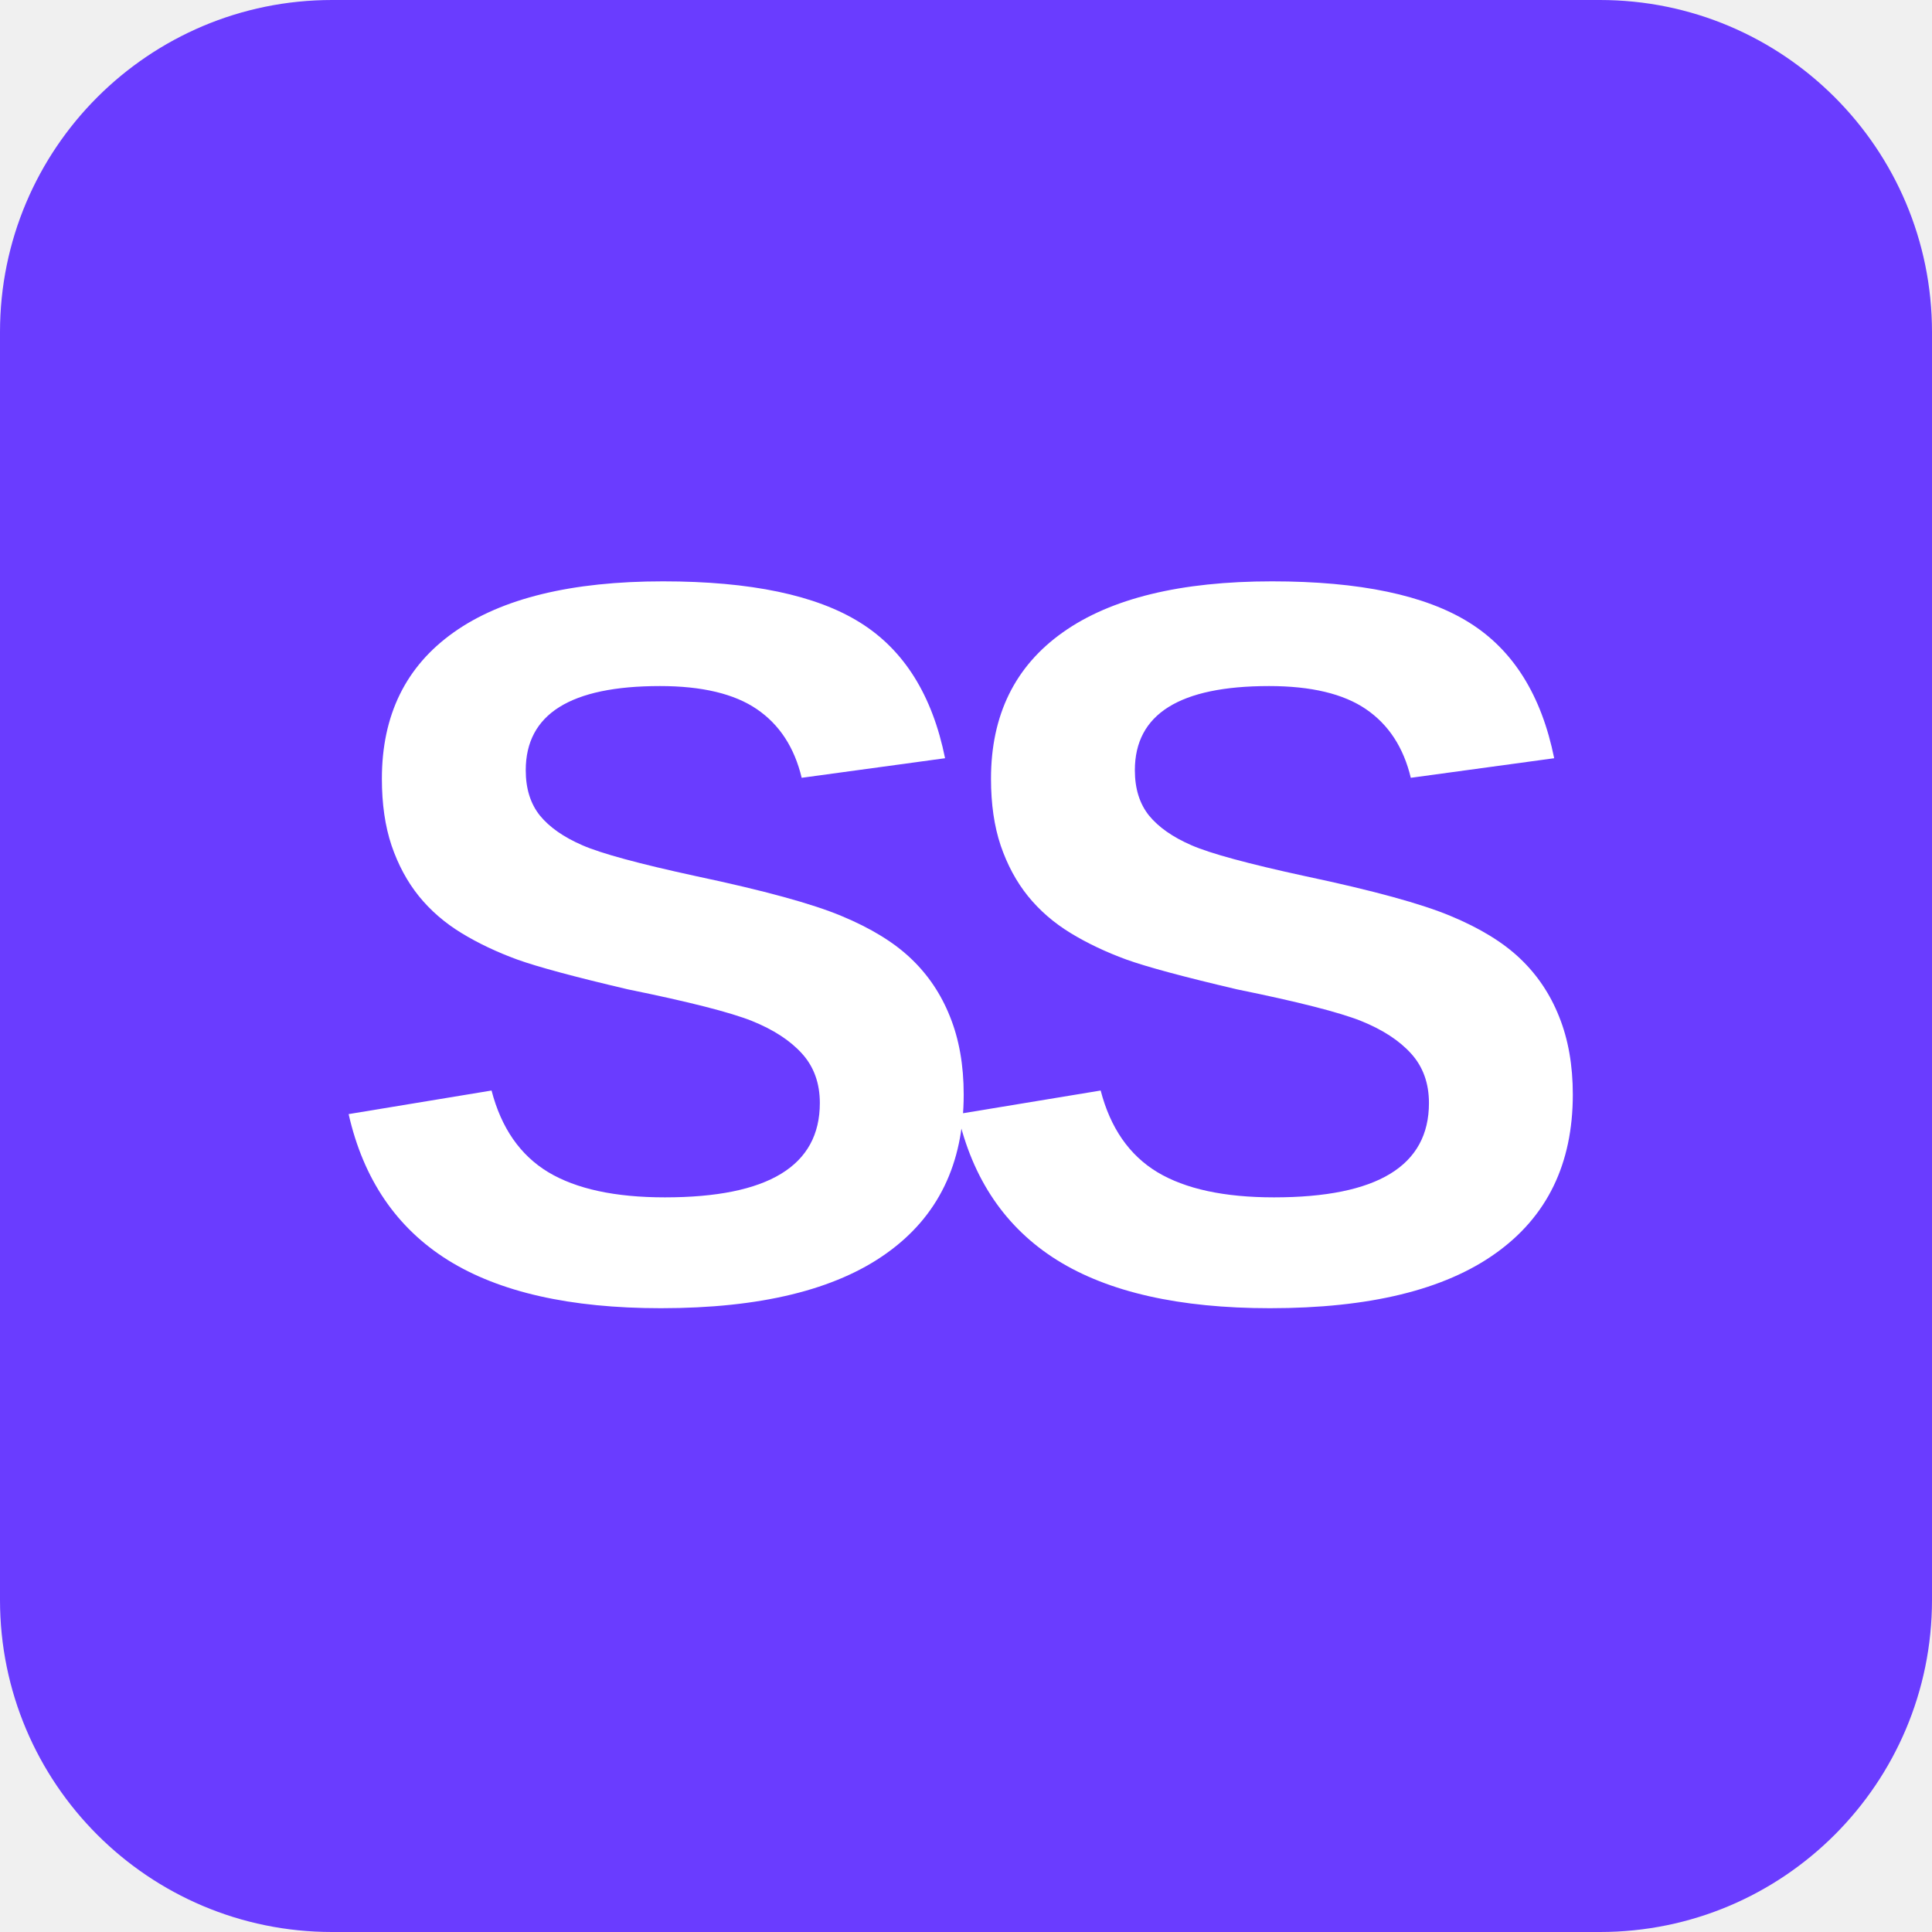
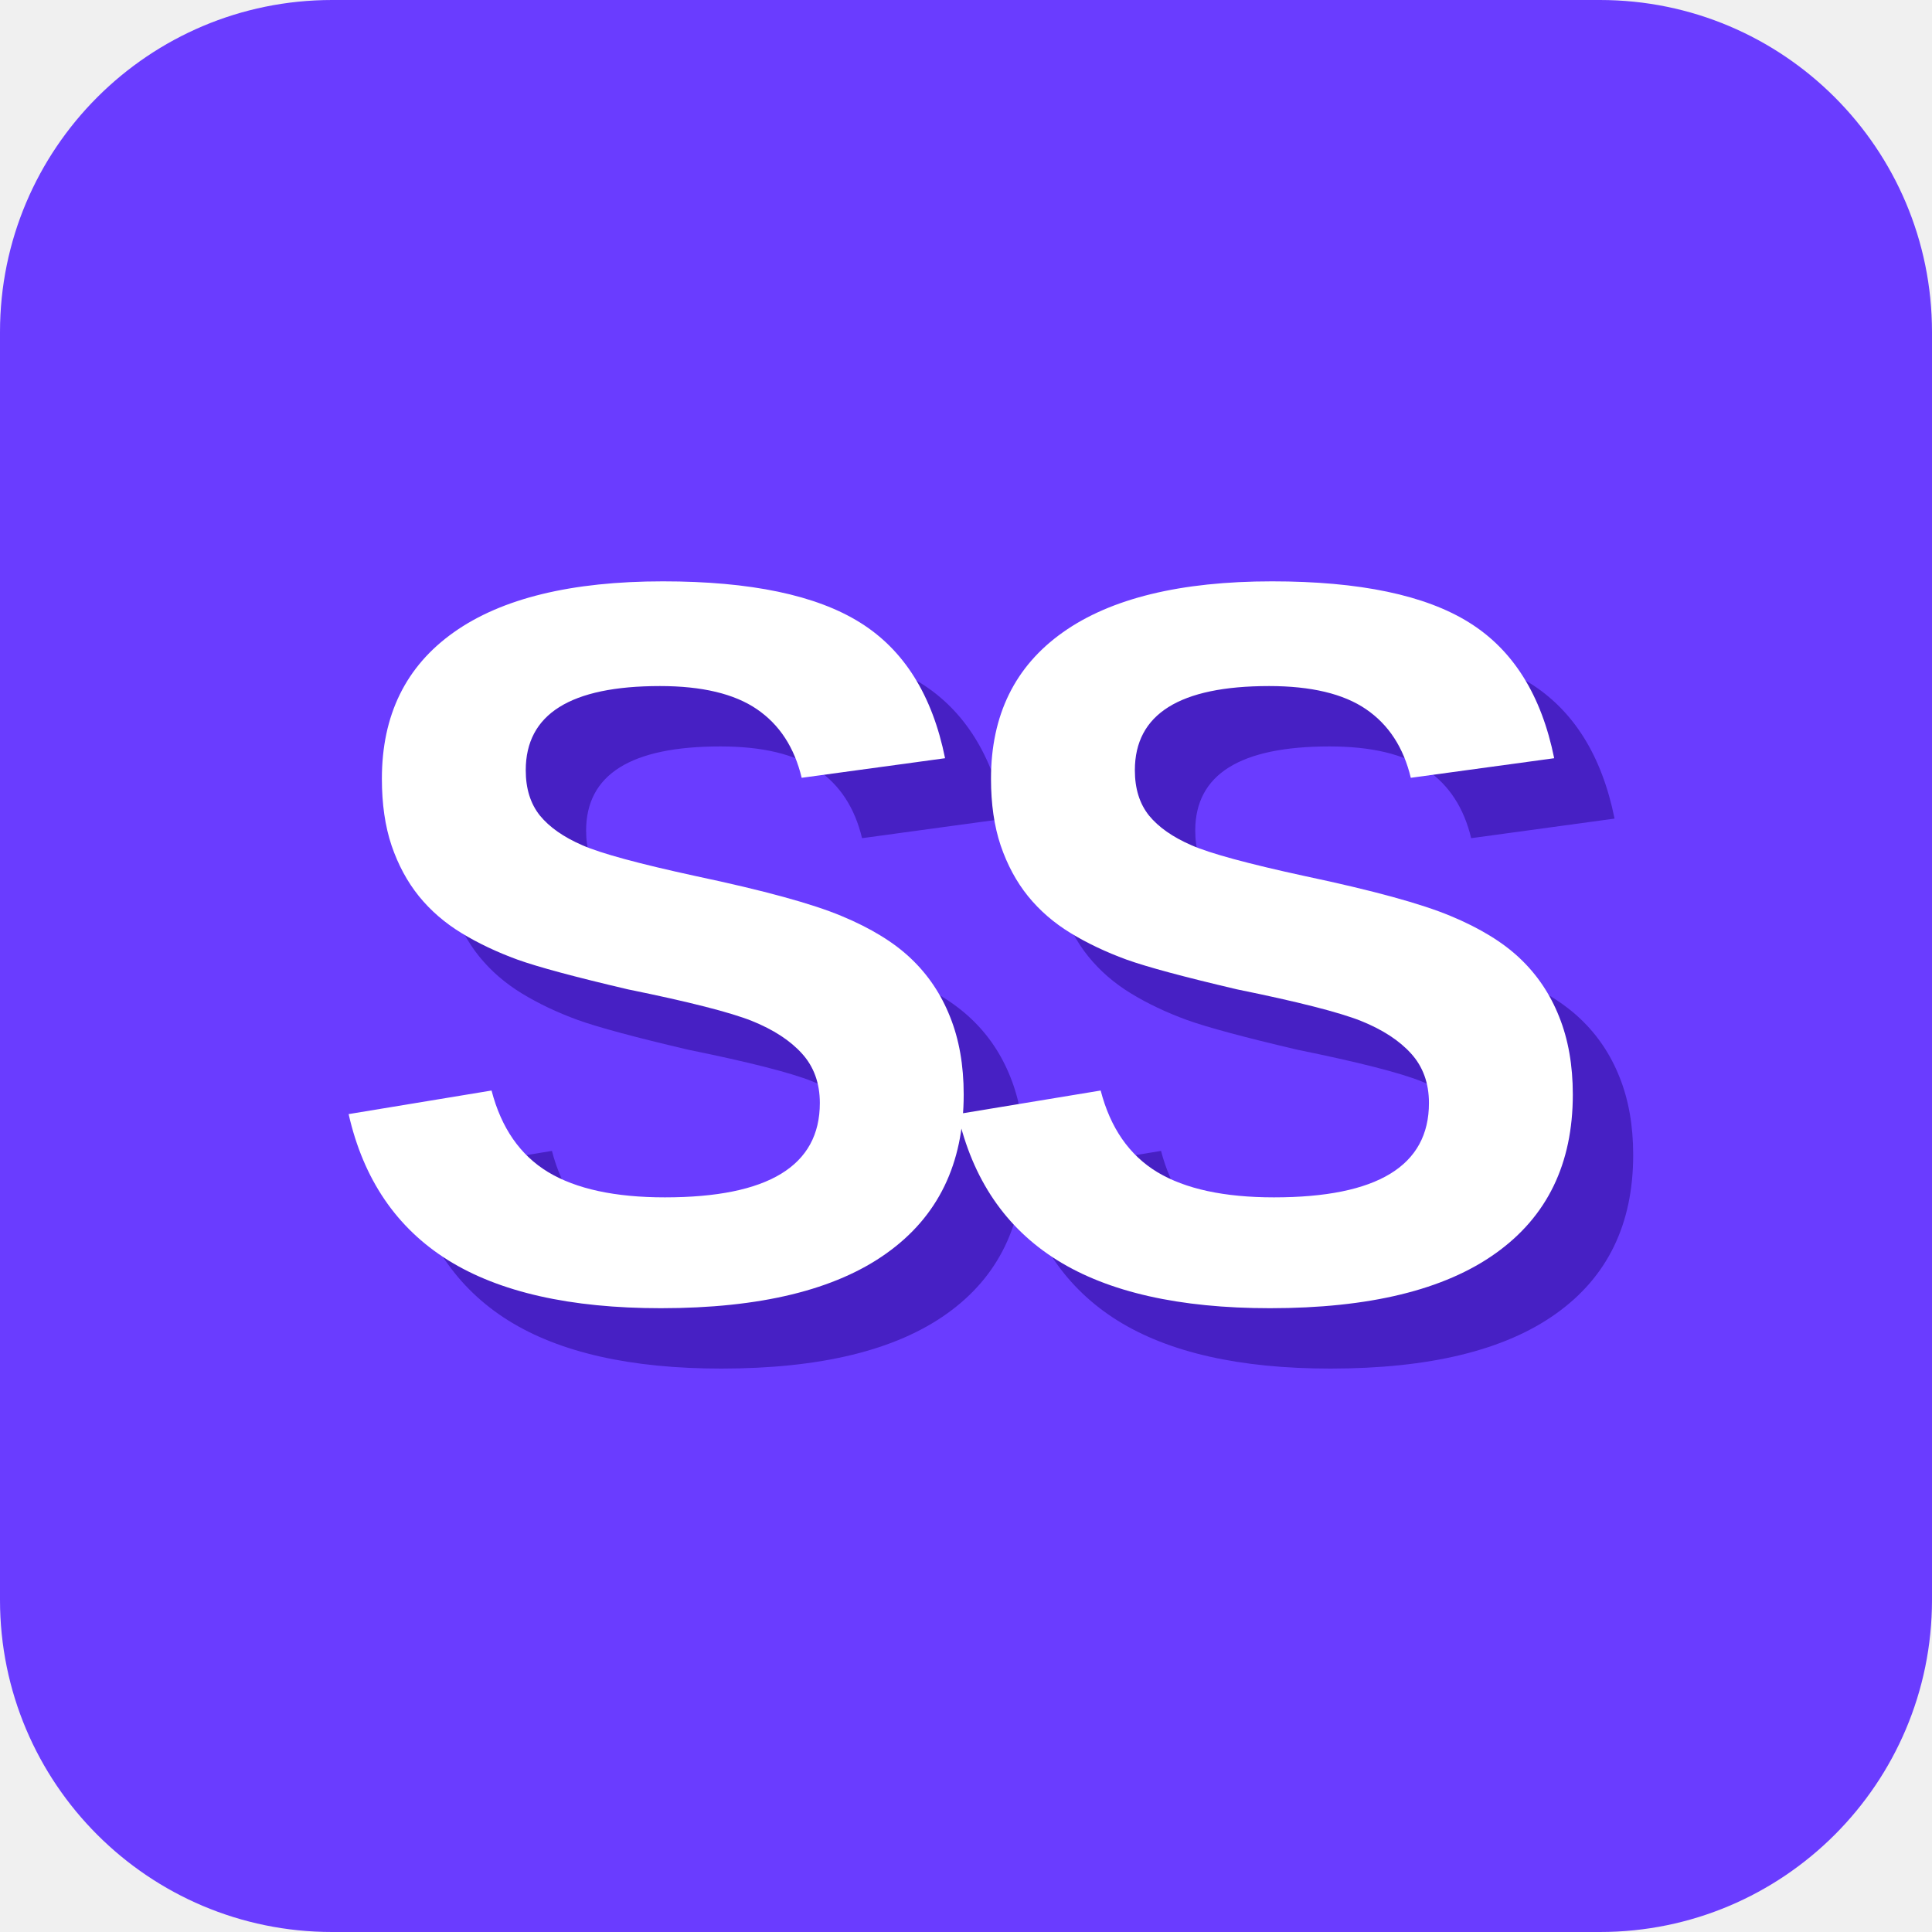
<svg xmlns="http://www.w3.org/2000/svg" viewBox="0 0 128 128" role="img" aria-label="Source Sight">
  <rect width="128" height="128" rx="22" fill="#6A3CFF" />
+   <text x="68" y="90" text-anchor="middle" fill="#4720c4" font-family="Avenir Next, Helvetica Neue, Arial, sans-serif" font-size="68" font-weight="700" letter-spacing="-5">SS</text>
  <text x="64" y="86" text-anchor="middle" fill="#ffffff" font-family="Avenir Next, Helvetica Neue, Arial, sans-serif" font-size="68" font-weight="700" letter-spacing="-5">SS</text>
</svg>
